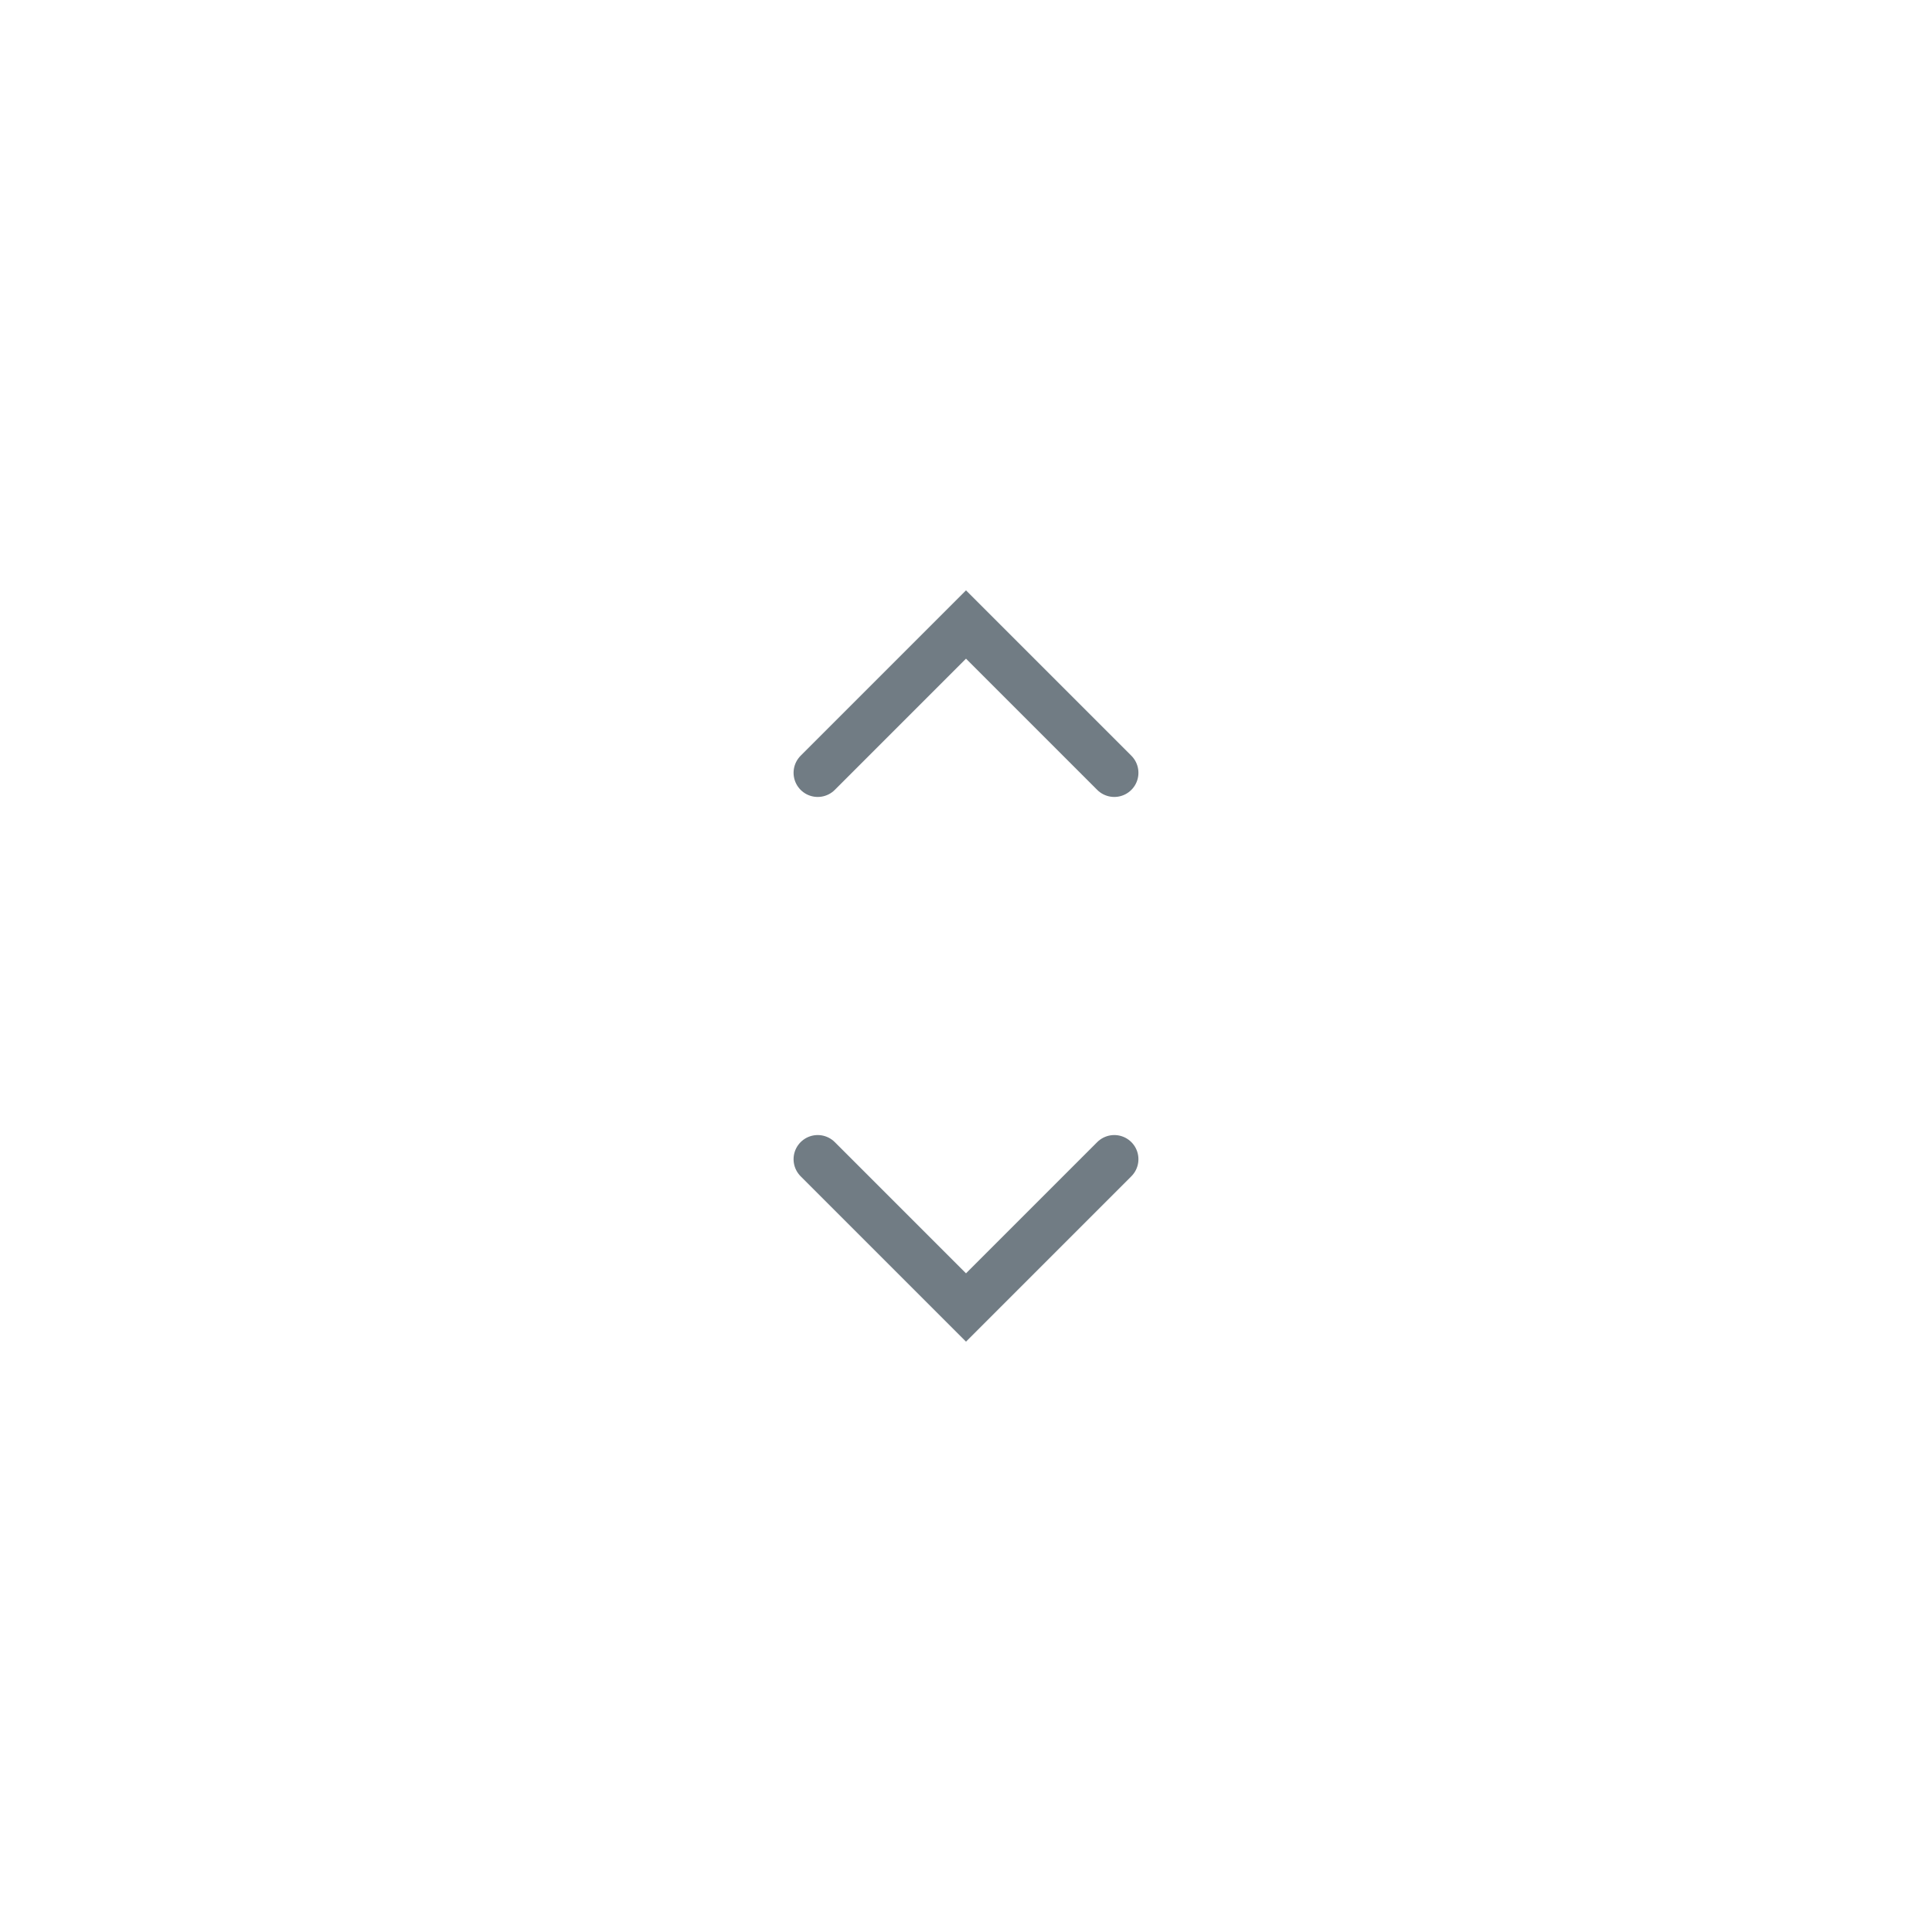
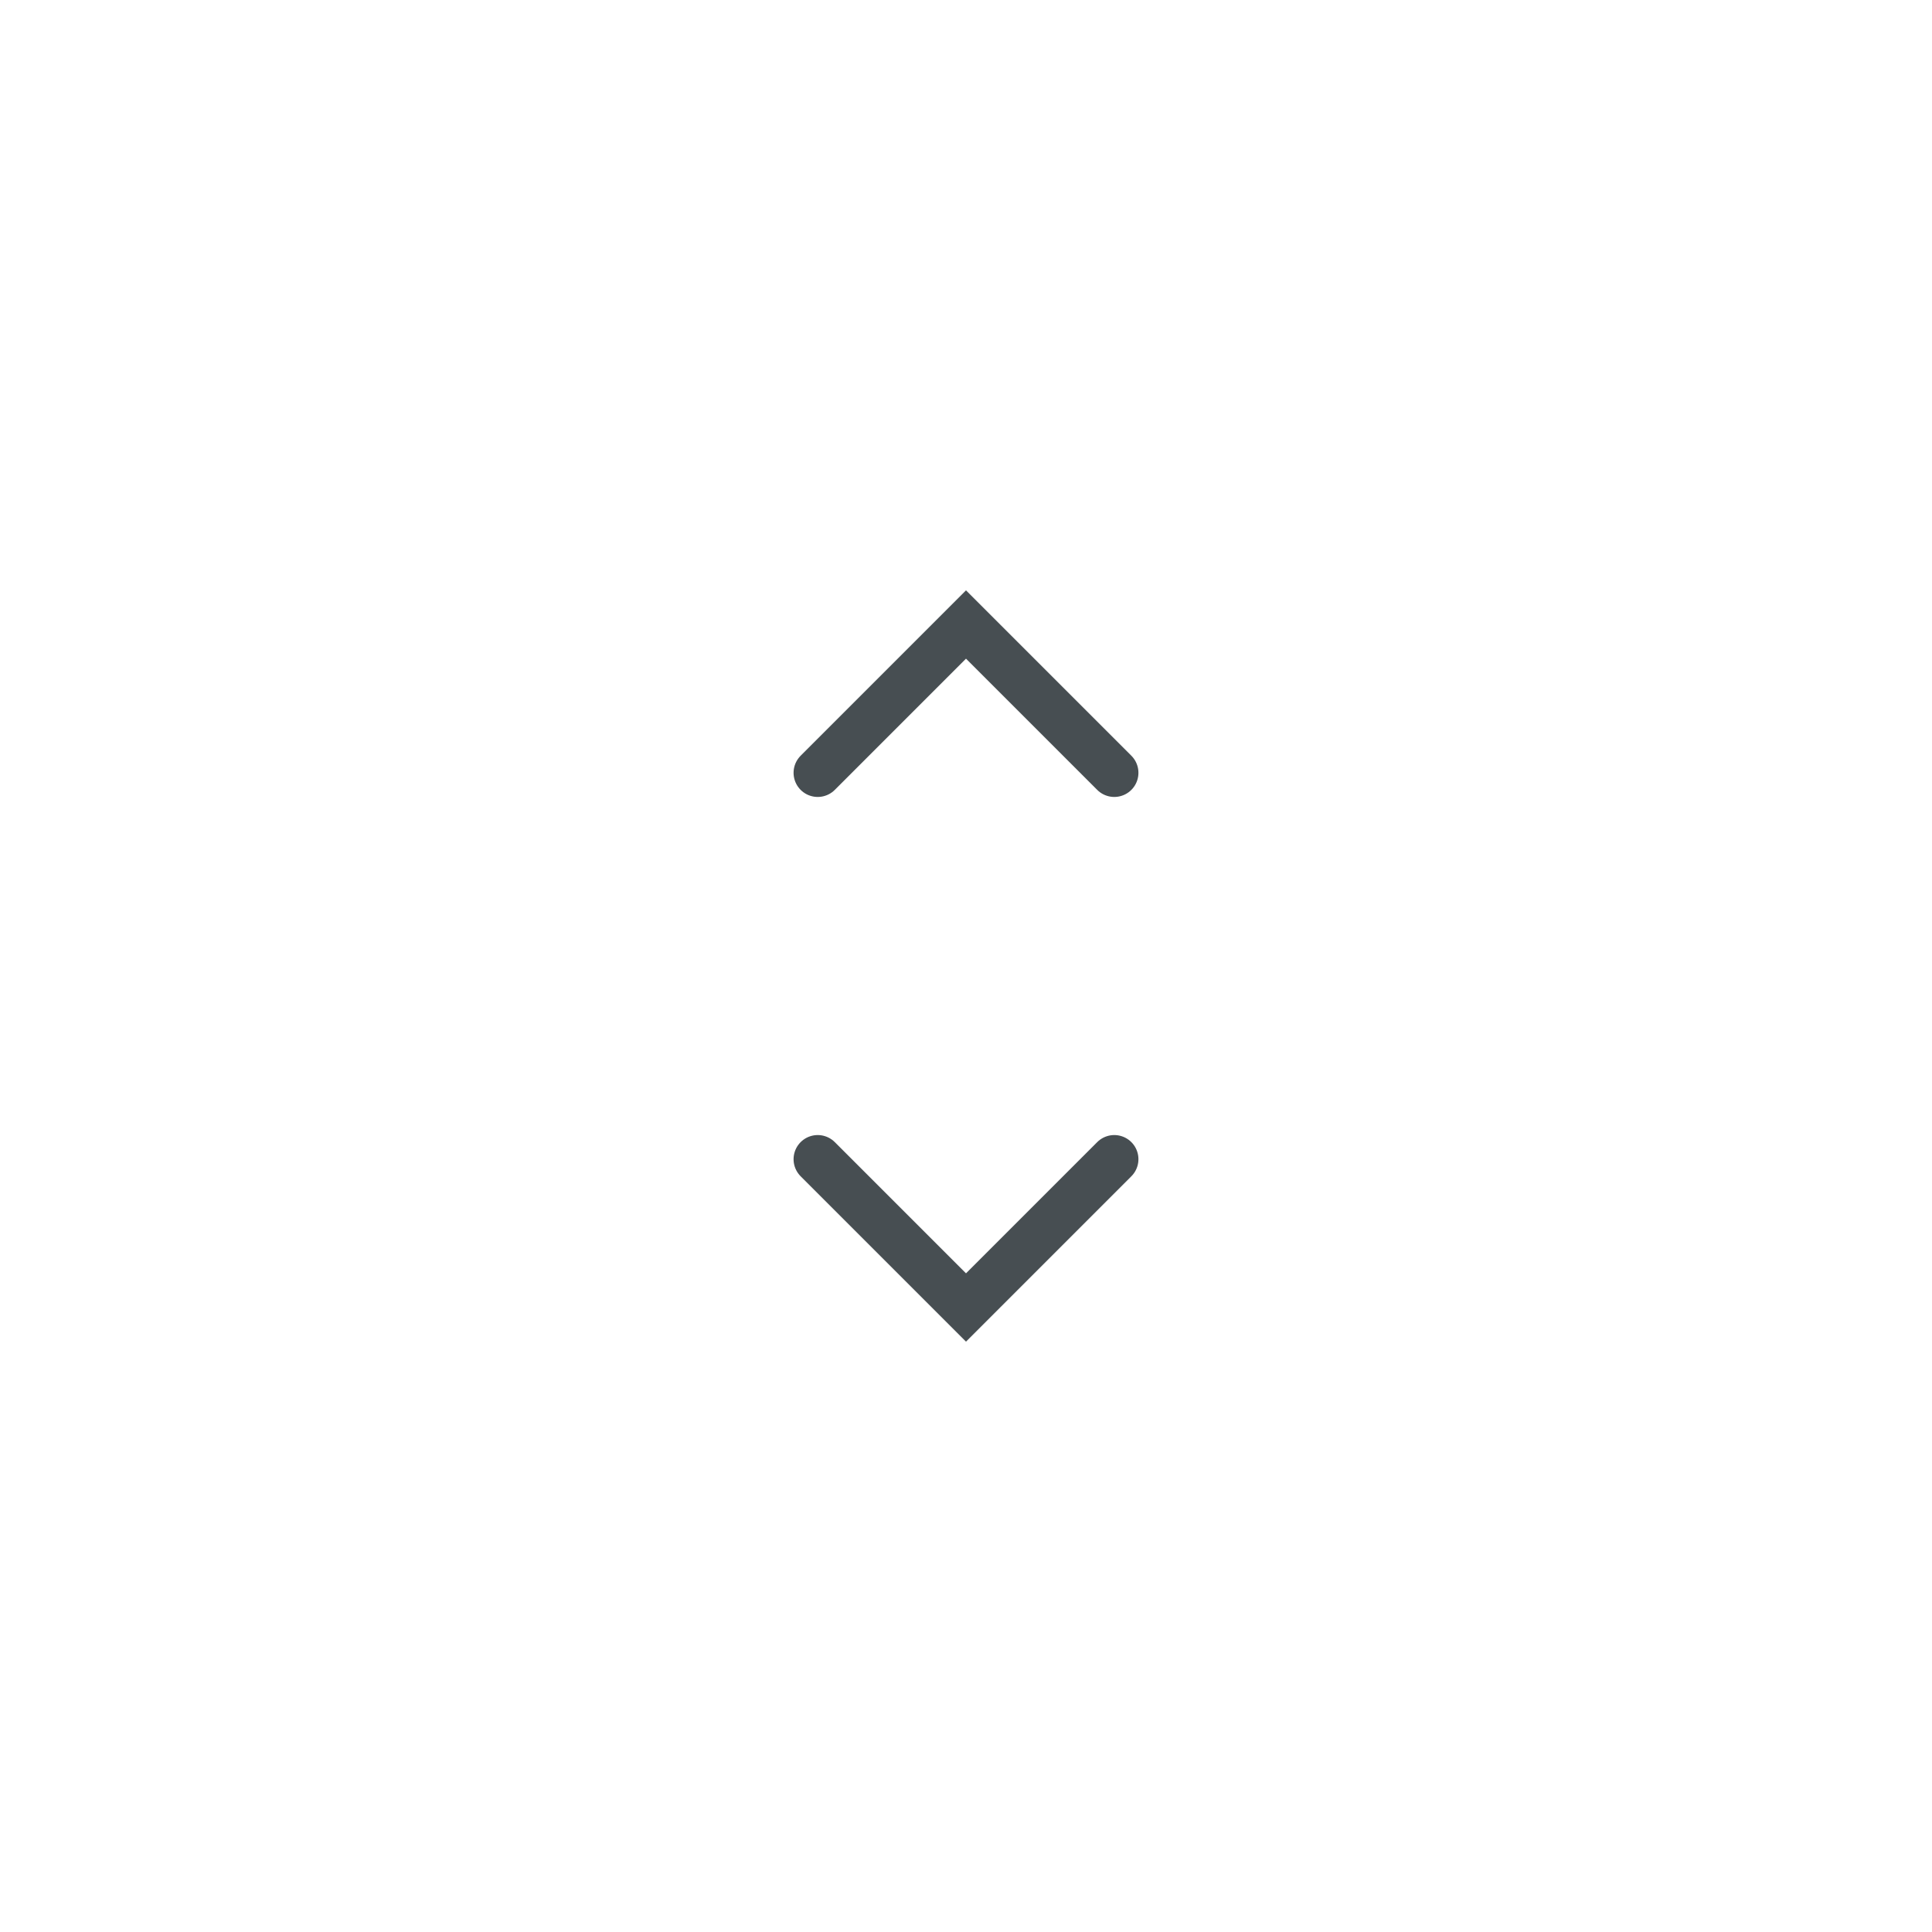
<svg xmlns="http://www.w3.org/2000/svg" version="1.1" x="0px" y="0px" viewBox="0 0 40 40">
  <g>
-     <path fill="none" stroke="#717C84" stroke-linecap="round" stroke-miterlimit="10" class="st0" d="M23.07,16L20,12.93L16.93,16 M16.93,24L20,27.07L23.07,24" />
+     <path fill="none" stroke="#474E52" stroke-linecap="round" stroke-miterlimit="10" d="M23.07,16L20,12.93L16.93,16 M16.93,24L20,27.07L23.07,24" />
  </g>
</svg>
